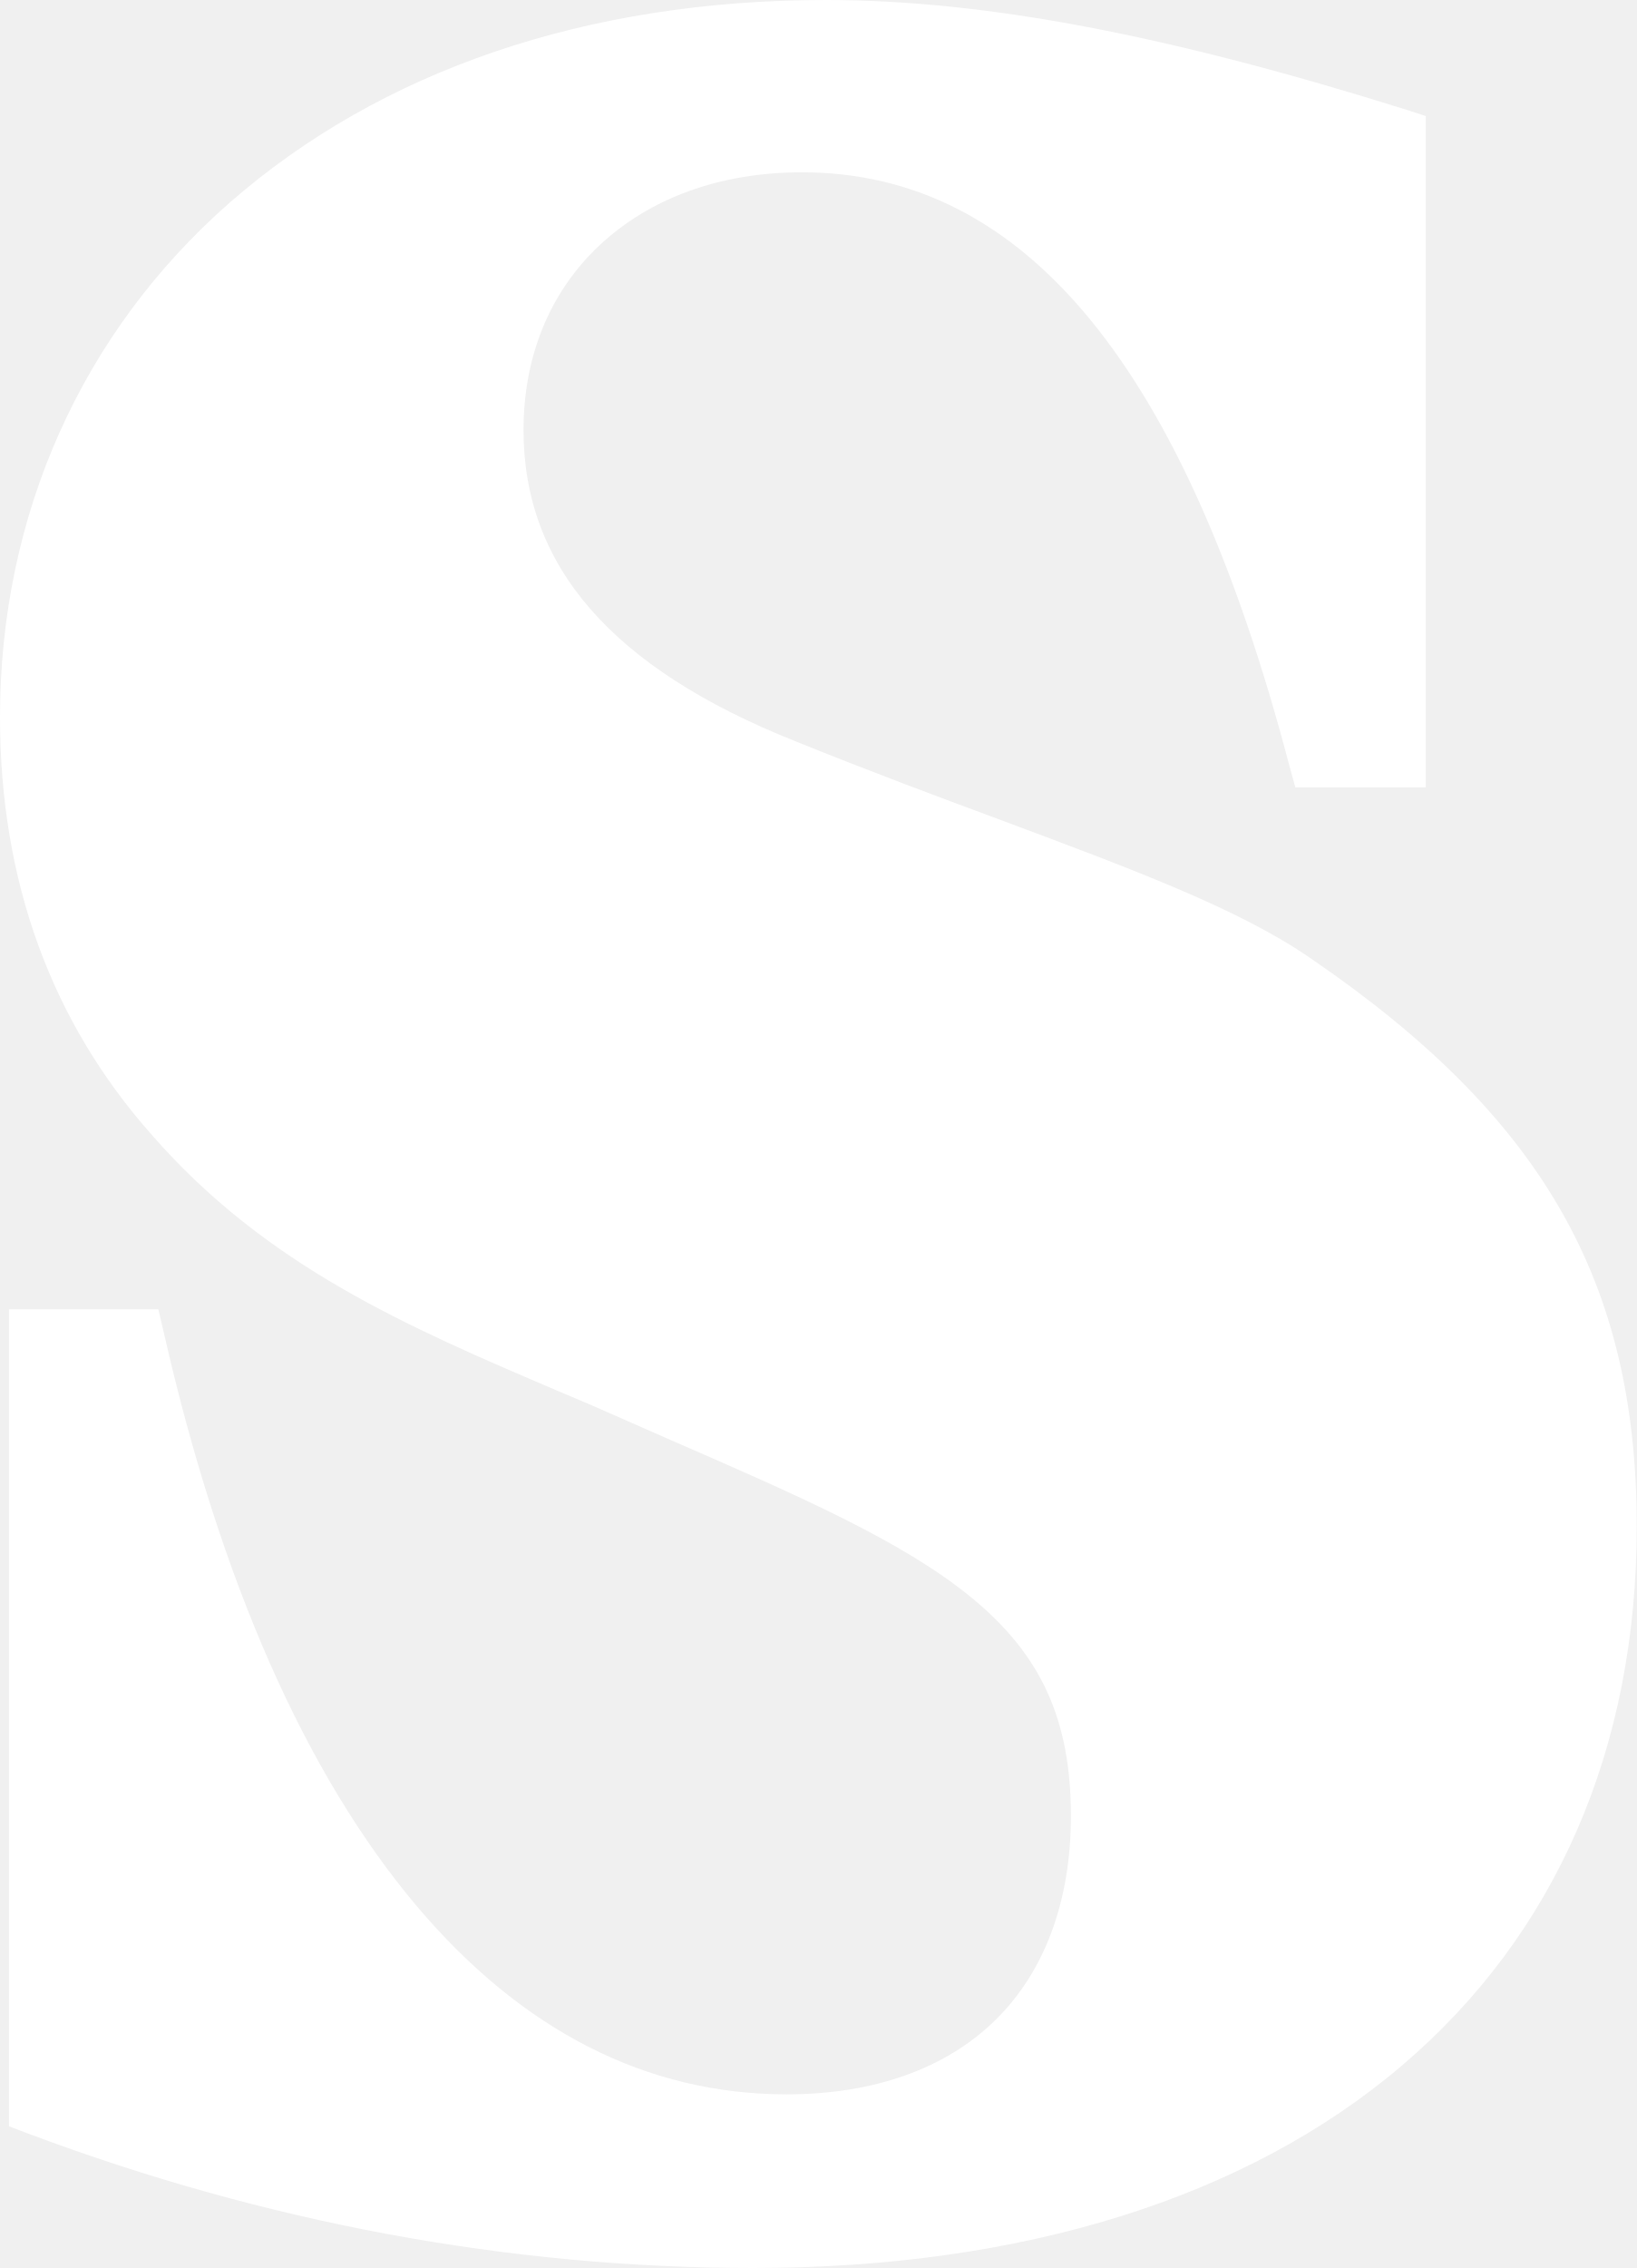
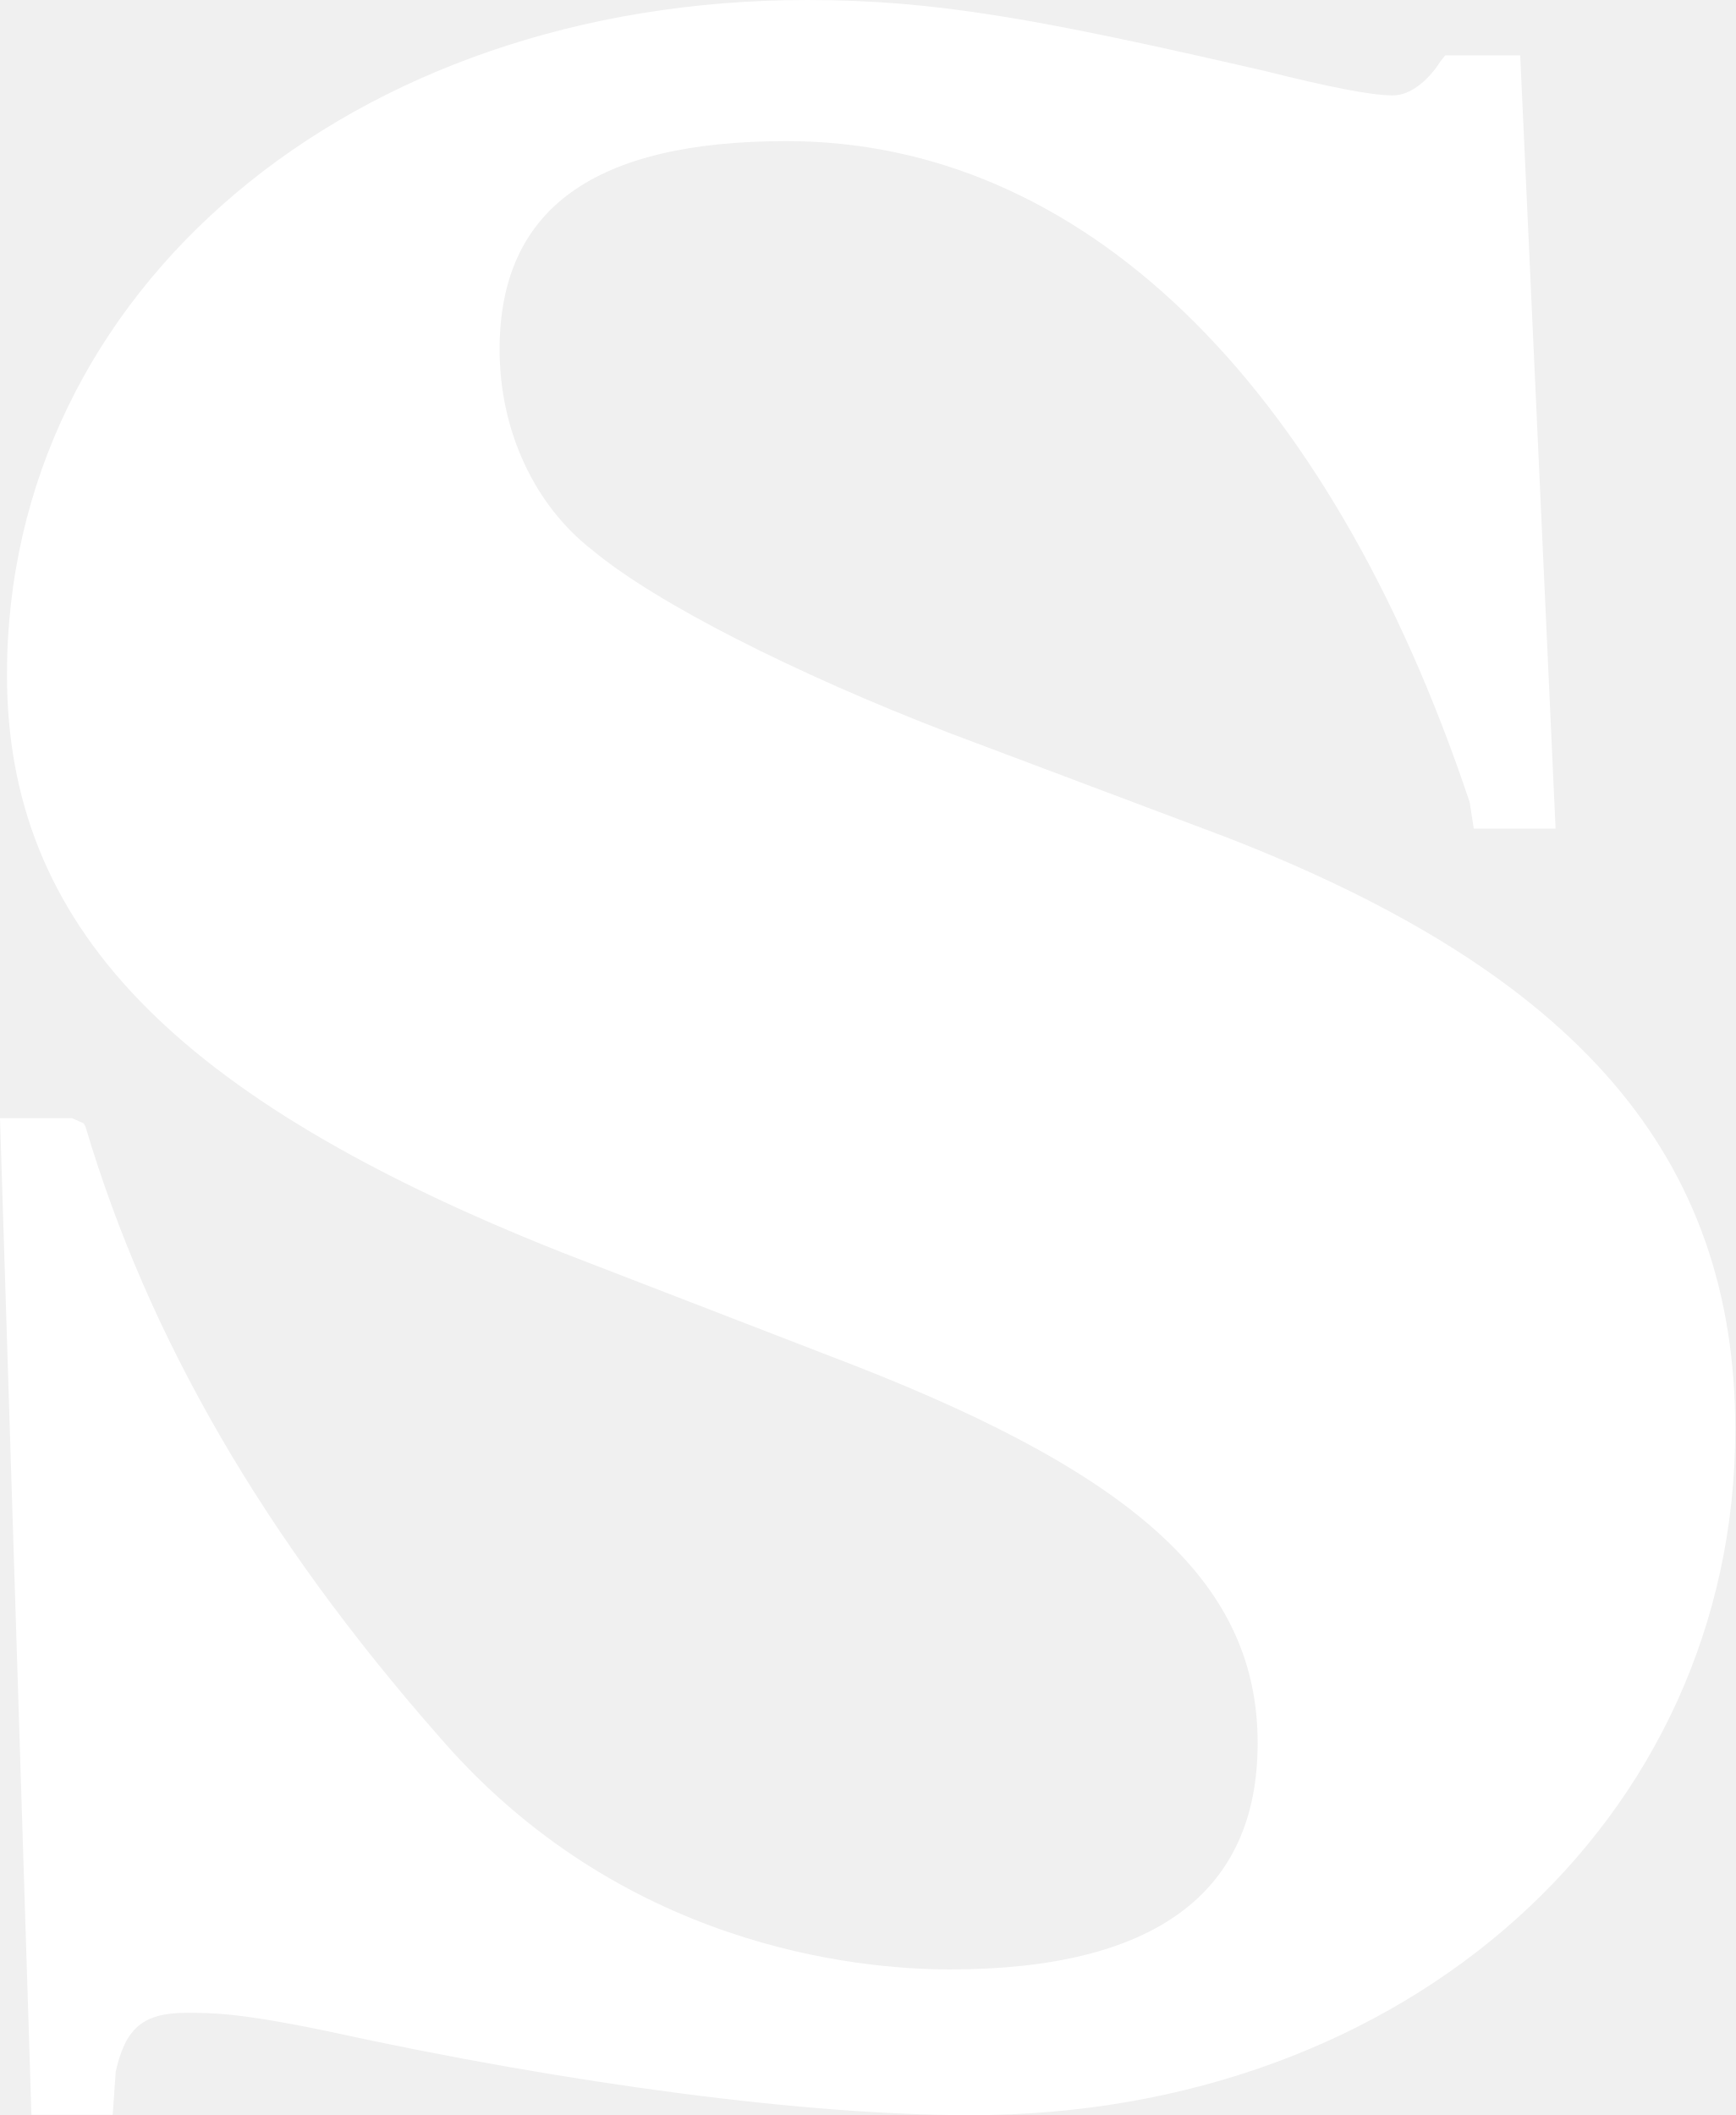
- <svg xmlns="http://www.w3.org/2000/svg" version="1.1" id="Layer_1" x="0px" y="0px" viewBox="-526 -21 363.9 504.1" enable-background="new -526 -21 363.9 504.1" xml:space="preserve">
-   <path fill="#FFFFFF" d="M-162.1,318.3c0,49.3-18,90.7-52.2,119.8c-34.5,29.4-84.4,45-144.2,45c-54.3,0-108.5-10.1-161.3-29.9  l-4.2-1.6V270h33.2l1.2,5.1c12.6,55.4,31.6,98.3,56.2,127.5c23.5,27.8,51.2,41.9,82.3,41.9c19.4,0,35.4-5.7,46.4-16.5  c11-10.8,16.8-26.5,16.8-45.4c0-21.3-6.6-35.8-22.1-48.5c-15.2-12.5-38.3-22.6-67.5-35.3c-4.1-1.8-8.2-3.6-12.5-5.5  c-4-1.8-8.1-3.5-12.1-5.2c-33.3-14.2-64.7-27.7-90.1-56.8c-22.4-25.2-33.8-56.5-33.8-92.9c0-44.8,18.1-85.4,51-114.3  C-441.3-5.4-395.5-21-342.4-21c35.4,0,76.2,7.8,129.1,24.4l4.3,1.4V154h-29l-1.3-4.7c-23.3-88.8-58.8-132-108.4-132  c-18.2,0-33.8,5.7-45.1,16.3c-11,10.4-16.8,24.6-16.8,41c0,30.3,19.7,52.9,60.3,69.1c16.3,6.6,31.6,12.3,45.1,17.3  c30,11.2,53.7,20,69.6,31C-183.1,227.2-162.1,263.8-162.1,318.3z" />
+ <svg xmlns="http://www.w3.org/2000/svg" version="1.1" id="Layer_1" x="0px" y="0px" viewBox="39.8 49 971.5 1184.1" enable-background="new 39.8 49 971.5 1184.1" xml:space="preserve">
+   <g>
+     <path fill="#FFFFFF" d="M726.8,517.9l-154.6-58.2c-88.2-33.9-165-73.1-200.4-102.4l-0.2-0.2c-32.7-25.2-52.1-67.2-52.1-112.4   c0-78.6,52.6-116.7,160.7-116.7c163.5,0,302.8,132.1,382.4,370.1l2.3,14.8h45.8L890.9,80h-42l-2.7,3.4c-0.1,0.2-11.3,19-26.7,19   c-12.3,0-36.2-4.8-71.3-13.6C621.3,59.6,563.5,49,491.7,49C236.3,49,43.7,211.3,43.7,426.7c0,140.4,93,237.1,311,323.6l163,63   c160.7,62.7,226.2,123.9,226.2,211.6c0,84.1-58,126.7-172.3,126.7c-52.2,0-184.6-12.7-286-130.4c-98.1-111.6-162.8-223.3-198-341.6   l-1-1.7l-6.5-2.9H39.8l17.6,558h45.5l1.7-24.3c5.4-23.7,14.7-32.8,39.5-32.8c14.2,0,29-0.1,78.2,10.1   c138.5,30.3,270.1,47.2,360.9,47.2c244.1,0,428.1-165.2,428.1-383.9C1011.3,696.9,923.6,594.5,726.8,517.9z" />
+   </g>
</svg>
